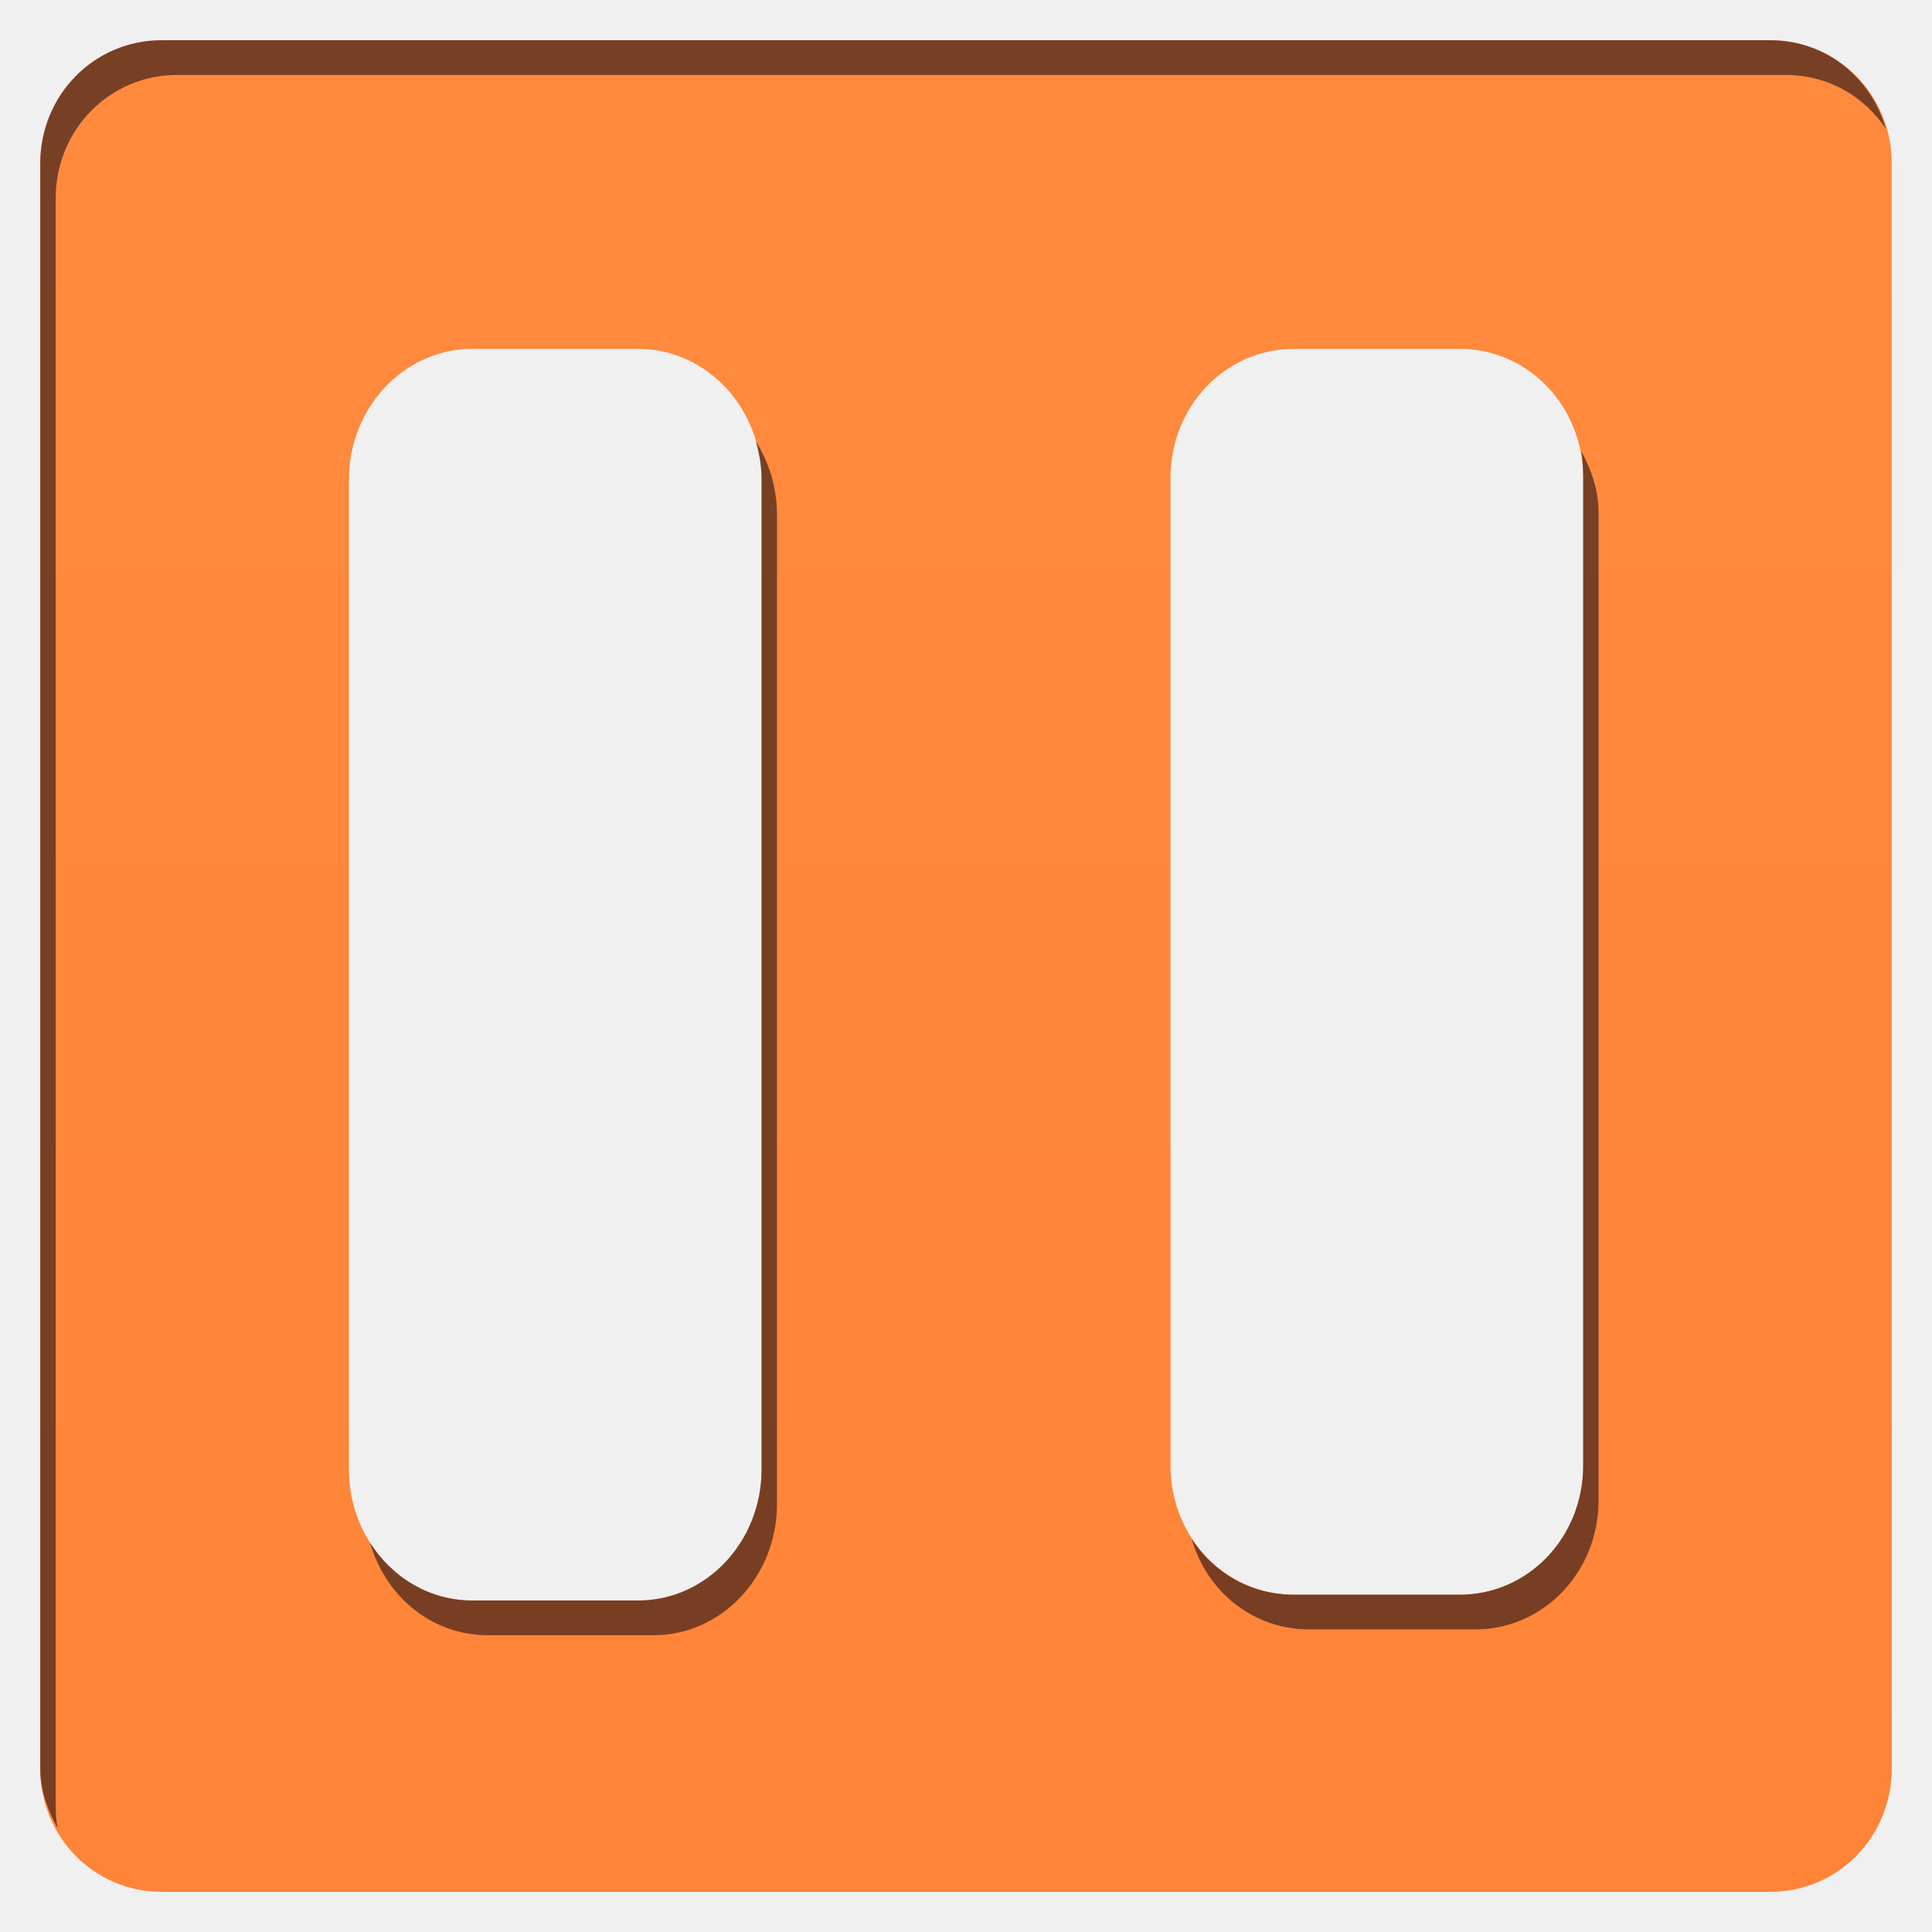
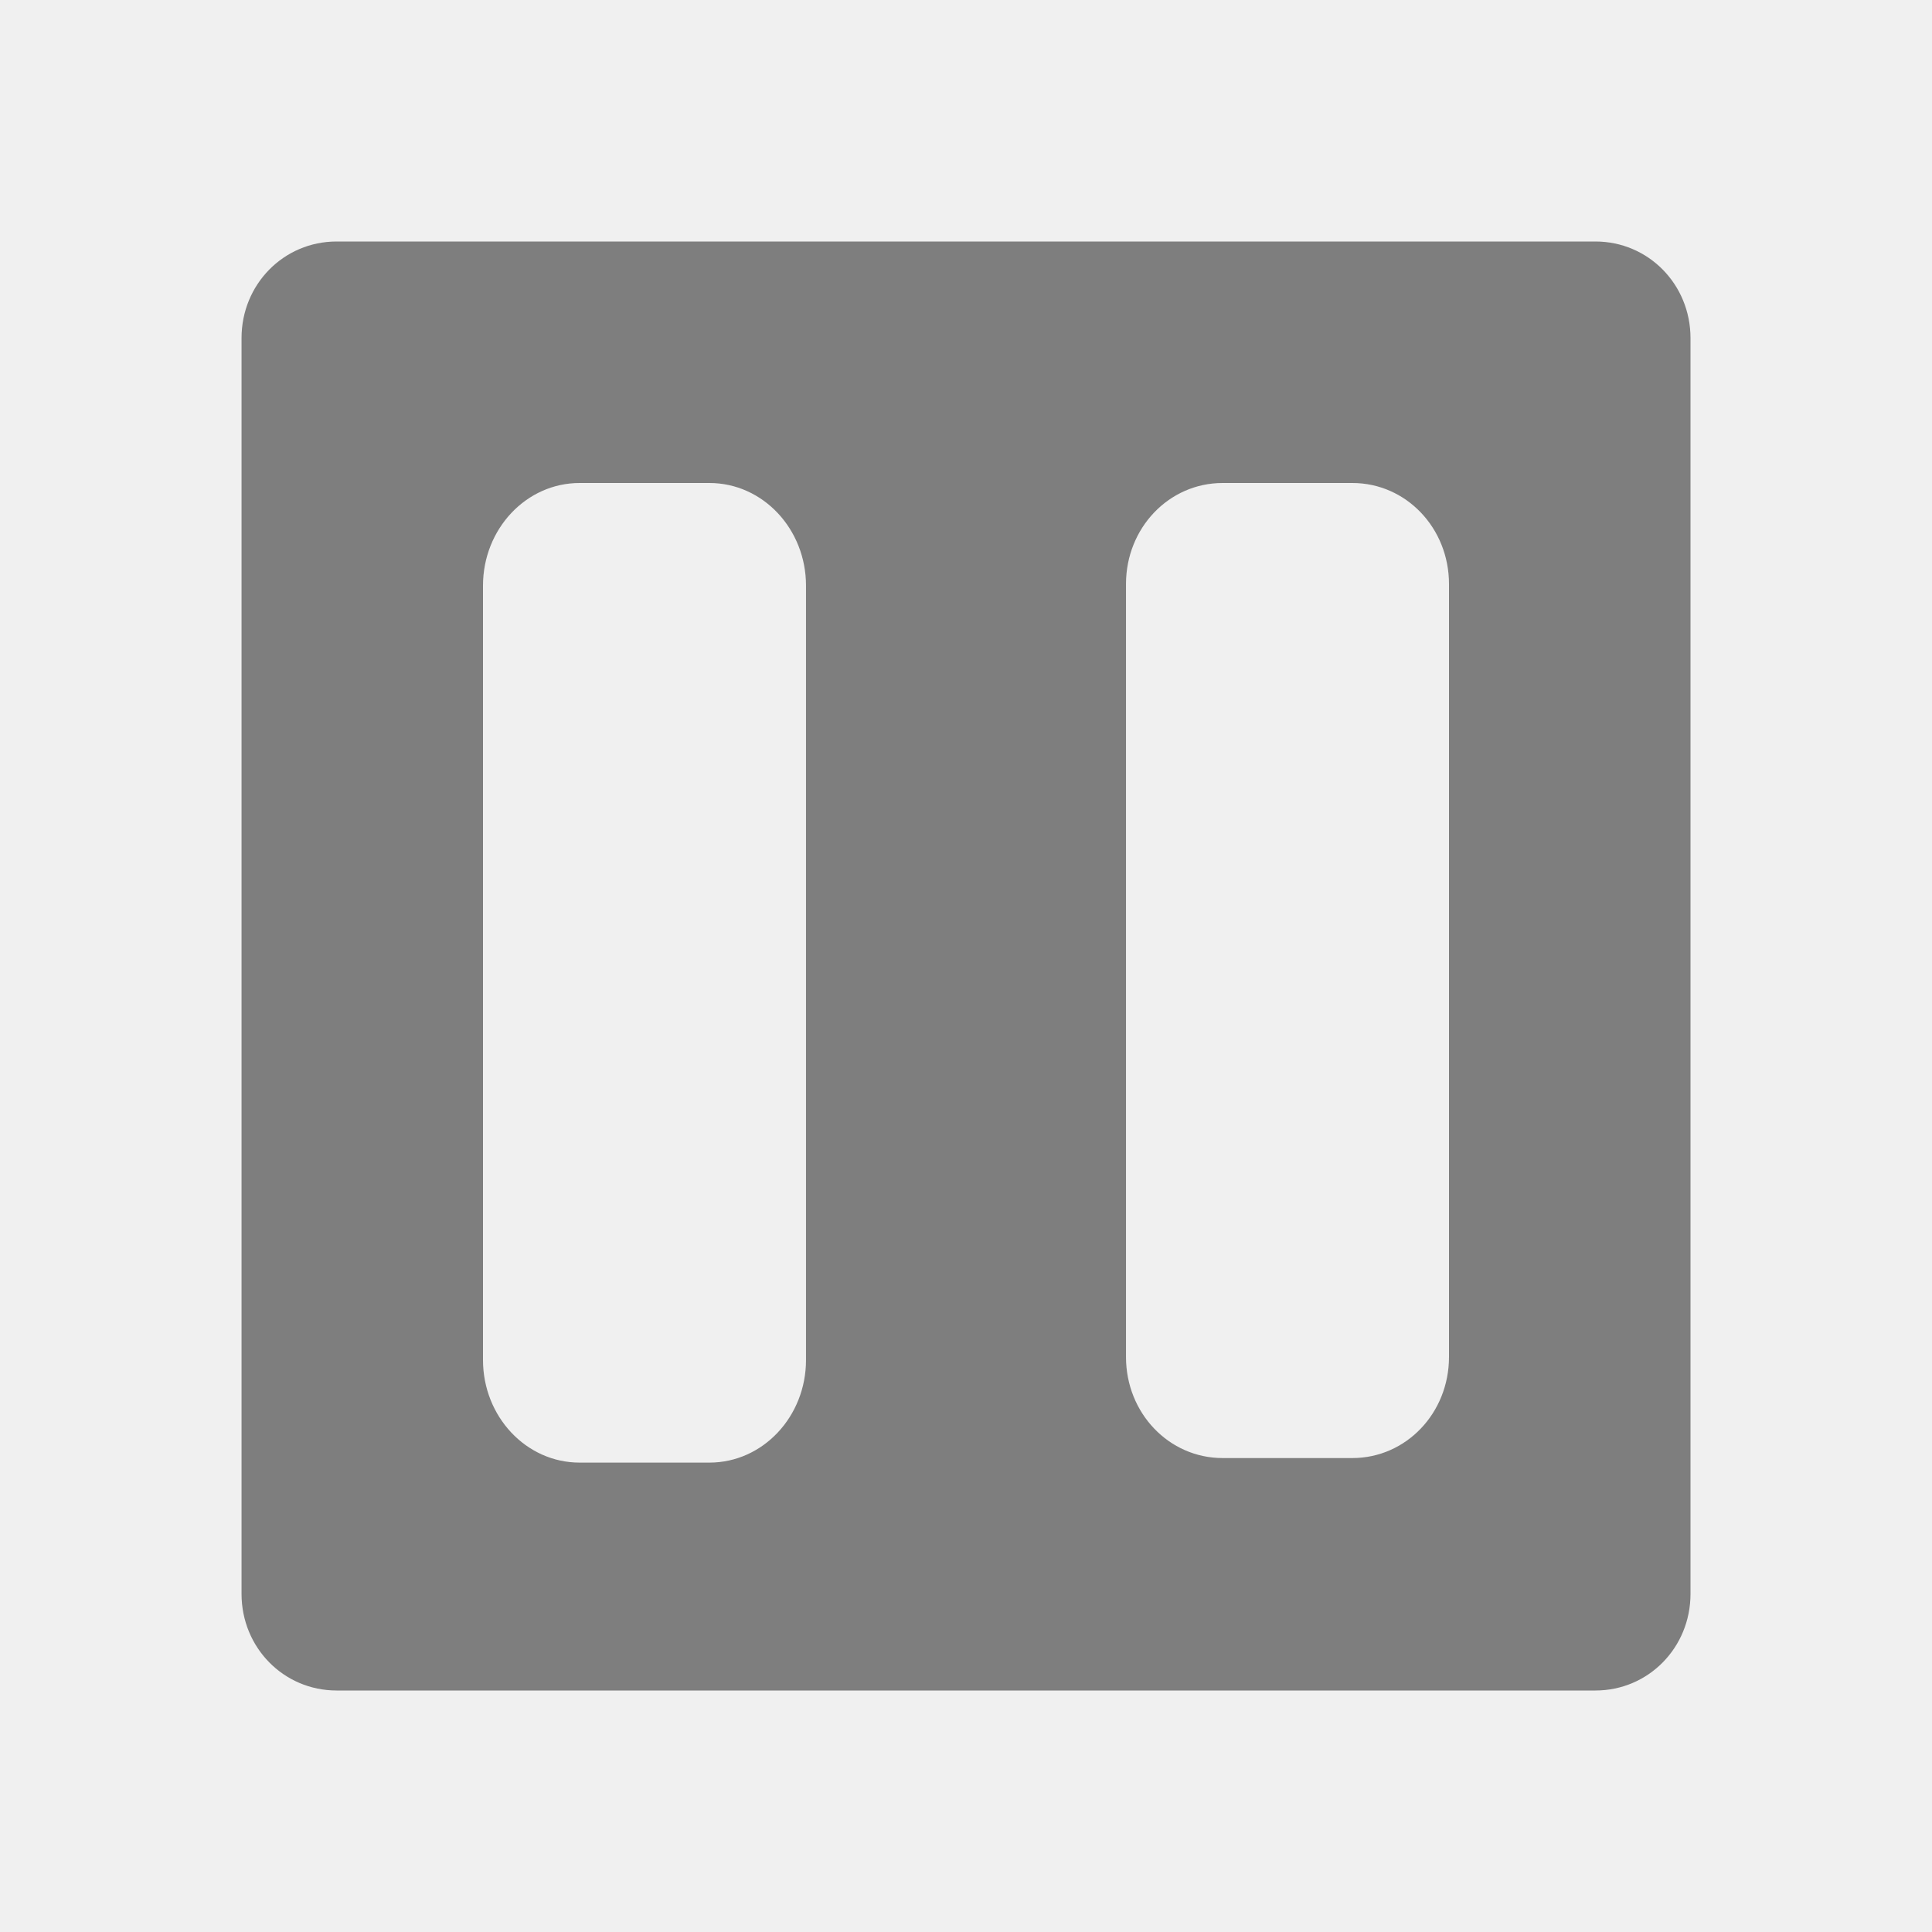
<svg xmlns="http://www.w3.org/2000/svg" xmlns:xlink="http://www.w3.org/1999/xlink" width="48" height="48" id="svg2" version="1.1" style="enable-background:new">
  <defs id="defs4">
    <linearGradient id="linearGradient3800">
      <stop style="stop-color:#f9f9f9;stop-opacity:1;" offset="0" id="stop3802" />
      <stop style="stop-color:#dfdfdf;stop-opacity:1;" offset="1" id="stop3804" />
    </linearGradient>
    <linearGradient xlink:href="#linearGradient3800" id="linearGradient3891" x1="48" y1="1058.362" x2="48" y2="1082.362" gradientUnits="userSpaceOnUse" gradientTransform="translate(-9,0)" />
    <linearGradient xlink:href="#linearGradient3800-1" id="linearGradient4775-4" x1="-8" y1="1055.362" x2="-8" y2="1080.362" gradientUnits="userSpaceOnUse" gradientTransform="translate(-8.5,-30.5)" />
    <linearGradient id="linearGradient3800-1">
      <stop style="stop-color:#f9f9f9;stop-opacity:1;" offset="0" id="stop3802-8" />
      <stop style="stop-color:#dfdfdf;stop-opacity:1;" offset="1" id="stop3804-7" />
    </linearGradient>
    <linearGradient xlink:href="#linearGradient3800-1-4" id="linearGradient4890-7" x1="16" y1="1026.362" x2="16" y2="1051.362" gradientUnits="userSpaceOnUse" />
    <linearGradient id="linearGradient3800-1-4">
      <stop style="stop-color:#f9f9f9;stop-opacity:1;" offset="0" id="stop3802-8-5" />
      <stop style="stop-color:#dfdfdf;stop-opacity:1;" offset="1" id="stop3804-7-8" />
    </linearGradient>
    <linearGradient xlink:href="#linearGradient3800-1" id="linearGradient5508" gradientUnits="userSpaceOnUse" x1="16" y1="1026.362" x2="16" y2="1051.362" gradientTransform="translate(0,-1020.362)" />
    <linearGradient y2="1080.362" x2="-8" y1="1055.362" x1="-8" gradientTransform="translate(-8.5,-30.5)" gradientUnits="userSpaceOnUse" id="linearGradient4855-5" xlink:href="#linearGradient3800-1-6" />
    <linearGradient id="linearGradient3800-1-6">
      <stop style="stop-color:#f9f9f9;stop-opacity:1;" offset="0" id="stop3802-8-6" />
      <stop style="stop-color:#dfdfdf;stop-opacity:1;" offset="1" id="stop3804-7-87" />
    </linearGradient>
    <linearGradient xlink:href="#linearGradient3800" id="linearGradient3794" x1="16" y1="1" x2="16" y2="31" gradientUnits="userSpaceOnUse" gradientTransform="matrix(1.533333,0,0,1.533333,-0.5333333,-16.53333)" />
    <filter id="filter3799" color-interpolation-filters="sRGB">
      <feBlend mode="lighten" in2="BackgroundImage" id="feBlend3801" />
    </filter>
    <linearGradient xlink:href="#linearGradient3800" id="linearGradient3010" gradientUnits="userSpaceOnUse" x1="16" y1="1" x2="16" y2="31" gradientTransform="matrix(1.533333,0,0,1.533333,-0.5333333,-16.53333)" />
  </defs>
  <g id="layer1" transform="translate(0,-1004.362)" style="display:inline">
-     <path style="fill:#ff6600;fill-opacity:1;stroke:none" d="M 4.019,1005.362 C 2.337,1005.362 1,1006.724 1,1008.429 l 0,39.867 c 0,1.704 1.337,3.067 3.019,3.067 l 39.962,0 C 45.663,1051.362 47,1050 47,1048.295 l 0,-39.867 c 0,-1.704 -1.337,-3.067 -3.019,-3.067 l -39.962,0 z m 7.715,7.667 4.121,0 c 1.699,0 3.067,1.464 3.067,3.258 l 0,24.581 c 0,1.794 -1.368,3.258 -3.067,3.258 l -4.121,0 c -1.699,0 -3.067,-1.464 -3.067,-3.258 l 0,-24.581 c 0,-1.795 1.368,-3.258 3.067,-3.258 z m 20.413,0 4.121,0 c 1.699,0 3.067,1.423 3.067,3.21 l 0,24.533 c 0,1.787 -1.368,3.21 -3.067,3.21 l -4.121,0 c -1.699,0 -3.067,-1.423 -3.067,-3.21 l 0,-24.533 c 0,-1.787 1.368,-3.21 3.067,-3.21 z" id="rect3775" />
+     <path style="fill:#333333;fill-opacity:0.6;stroke:none" d="m 8.363,1010.362 c -1.316,0 -2.362,1.066 -2.362,2.4 l 0,31.2 c 0,1.334 1.047,2.4 2.362,2.4 l 31.275,0 c 1.316,0 2.362,-1.066 2.362,-2.4 l 0,-31.2 c 0,-1.334 -1.047,-2.4 -2.362,-2.4 l -31.275,0 z m 6.037,6 3.225,0 c 1.33,0 2.4,1.145 2.4,2.55 l 0,19.238 c 0,1.405 -1.07,2.55 -2.4,2.55 l -3.225,0 C 13.07,1040.7 12,1039.554 12,1038.15 l 0,-19.238 c 0,-1.404 1.07,-2.55 2.4,-2.55 z m 15.975,0 3.225,0 c 1.33,0 2.4,1.114 2.4,2.512 l 0,19.2 c 0,1.399 -1.07,2.513 -2.4,2.513 l -3.225,0 c -1.33,0 -2.4,-1.114 -2.4,-2.513 l 0,-19.2 c 0,-1.399 1.07,-2.512 2.4,-2.512 z" id="rect3775" />
  </g>
-   <g id="layer4" style="opacity:0.25;display:inline;filter:url(#filter3799)" transform="translate(0,16)">
-     <path id="path3785" d="M 4.019,-15 C 2.337,-15 1,-13.638 1,-11.933 L 1,27.933 C 1,29.638 2.337,31 4.019,31 l 39.962,0 C 45.663,31 47,29.638 47,27.933 l 0,-39.867 C 47,-13.638 45.663,-15 43.981,-15 l -39.962,0 z m 7.715,7.667 4.121,0 c 1.699,0 3.067,1.464 3.067,3.258 l 0,24.581 c 0,1.795 -1.368,3.258 -3.067,3.258 l -4.121,0 c -1.699,0 -3.067,-1.464 -3.067,-3.258 l 0,-24.581 c 0,-1.795 1.368,-3.258 3.067,-3.258 z m 20.413,0 4.121,0 c 1.699,0 3.067,1.423 3.067,3.21 l 0,24.533 c 0,1.787 -1.368,3.21 -3.067,3.21 l -4.121,0 c -1.699,0 -3.067,-1.423 -3.067,-3.21 l 0,-24.533 c 0,-1.787 1.368,-3.21 3.067,-3.21 z" style="fill:url(#linearGradient3010);fill-opacity:1;stroke:none;display:inline" />
-   </g>
-   <g id="layer3" style="display:none" transform="translate(0,16)">
-     <path style="fill:url(#linearGradient3794);fill-opacity:1;stroke:none;display:inline" d="M 4.019,-15 C 2.337,-15 1,-13.638 1,-11.933 L 1,27.933 C 1,29.638 2.337,31 4.019,31 l 39.962,0 C 45.663,31 47,29.638 47,27.933 l 0,-39.867 C 47,-13.638 45.663,-15 43.981,-15 l -39.962,0 z m 7.715,7.667 4.121,0 c 1.699,0 3.067,1.464 3.067,3.258 l 0,24.581 c 0,1.795 -1.368,3.258 -3.067,3.258 l -4.121,0 c -1.699,0 -3.067,-1.464 -3.067,-3.258 l 0,-24.581 c 0,-1.795 1.368,-3.258 3.067,-3.258 z m 20.413,0 4.121,0 c 1.699,0 3.067,1.423 3.067,3.21 l 0,24.533 c 0,1.787 -1.368,3.21 -3.067,3.21 l -4.121,0 c -1.699,0 -3.067,-1.423 -3.067,-3.21 l 0,-24.533 c 0,-1.787 1.368,-3.21 3.067,-3.21 z" id="path3796" />
-   </g>
-   <g id="layer2" style="opacity:0.57;display:inline" transform="translate(0,16)">
-     <path style="fill:#00000f;fill-opacity:0.941;stroke:none" d="M 4.019,-15 C 2.337,-15 1,-13.638 1,-11.933 L 1,27.933 C 1,28.482 1.188,28.975 1.431,29.419 1.391,29.218 1.383,29.009 1.383,28.796 l 0,-39.867 c 0,-1.704 1.337,-3.067 3.019,-3.067 l 39.962,0 c 1.051,0 1.952,0.526 2.492,1.342 C 46.491,-14.07 45.363,-15 43.981,-15 l -39.962,0 z m 14.758,9.967 c 0.089,0.306 0.144,0.622 0.144,0.958 l 0,24.581 c 0,1.795 -1.368,3.258 -3.067,3.258 l -4.121,0 c -1.062,0 -1.99,-0.571 -2.54,-1.438 0.381,1.336 1.535,2.3 2.923,2.3 l 4.121,0 c 1.699,0 3.067,-1.464 3.067,-3.258 l 0,-24.581 c 0,-0.673 -0.197,-1.301 -0.527,-1.821 z M 39.285,-4.794 c 0.041,0.21 0.048,0.447 0.048,0.671 l 0,24.533 c 0,1.787 -1.368,3.21 -3.067,3.21 l -4.121,0 c -1.062,0 -1.99,-0.536 -2.54,-1.39 0.381,1.322 1.535,2.252 2.923,2.252 l 4.121,0 c 1.699,0 3.067,-1.423 3.067,-3.21 l 0,-24.533 c 0,-0.575 -0.183,-1.069 -0.431,-1.533 z" id="rect3810" />
+   <g id="layer3" style="display:none">
+     <path transform="translate(0,-1004.362)" id="path4450" d="m 8.363,1010.362 c -1.316,0 -2.362,1.066 -2.362,2.4 l 0,31.2 c 0,1.334 1.047,2.4 2.362,2.4 l 31.275,0 c 1.316,0 2.362,-1.066 2.362,-2.4 l 0,-31.2 c 0,-1.334 -1.047,-2.4 -2.362,-2.4 l -31.275,0 z m 6.037,6 3.225,0 c 1.33,0 2.4,1.145 2.4,2.55 l 0,19.238 c 0,1.405 -1.07,2.55 -2.4,2.55 l -3.225,0 C 13.07,1040.7 12,1039.554 12,1038.15 l 0,-19.238 c 0,-1.404 1.07,-2.55 2.4,-2.55 z m 15.975,0 3.225,0 c 1.33,0 2.4,1.114 2.4,2.512 l 0,19.2 c 0,1.399 -1.07,2.513 -2.4,2.513 l -3.225,0 c -1.33,0 -2.4,-1.114 -2.4,-2.513 l 0,-19.2 c 0,-1.399 1.07,-2.512 2.4,-2.512 z" style="fill:#ffffff;fill-opacity:0.8;stroke:none;display:inline;enable-background:new" />
  </g>
</svg>
